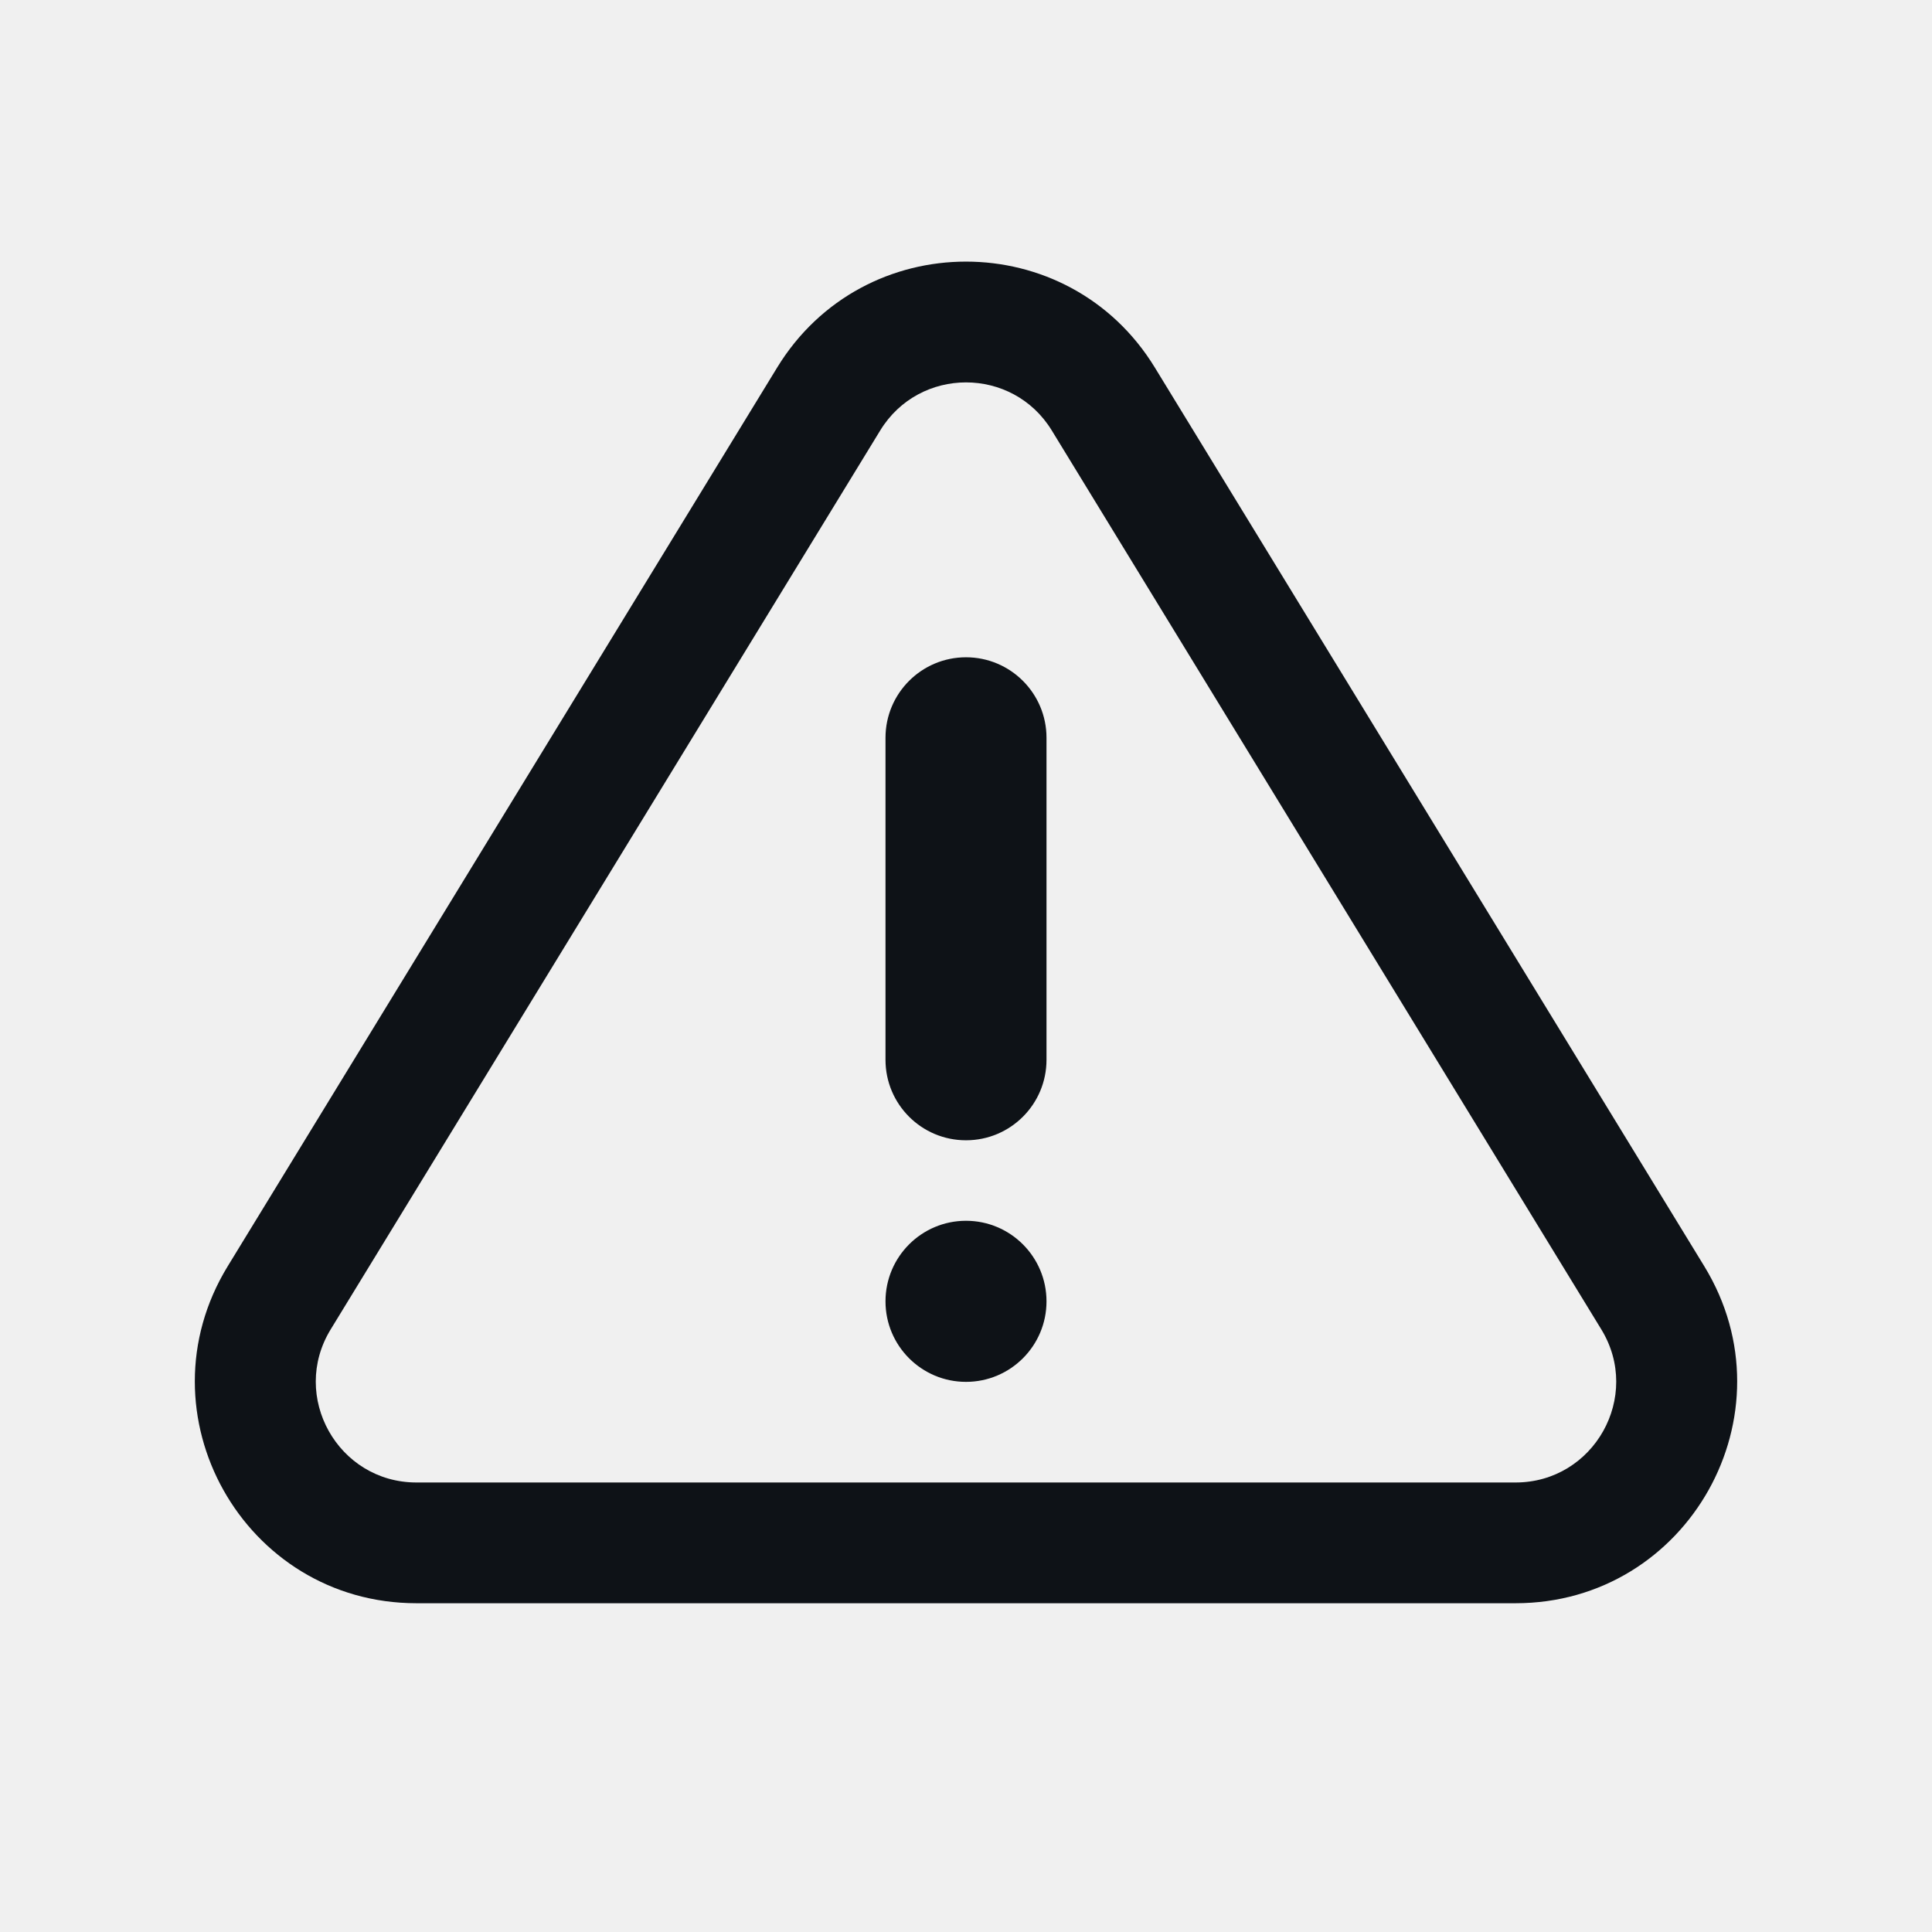
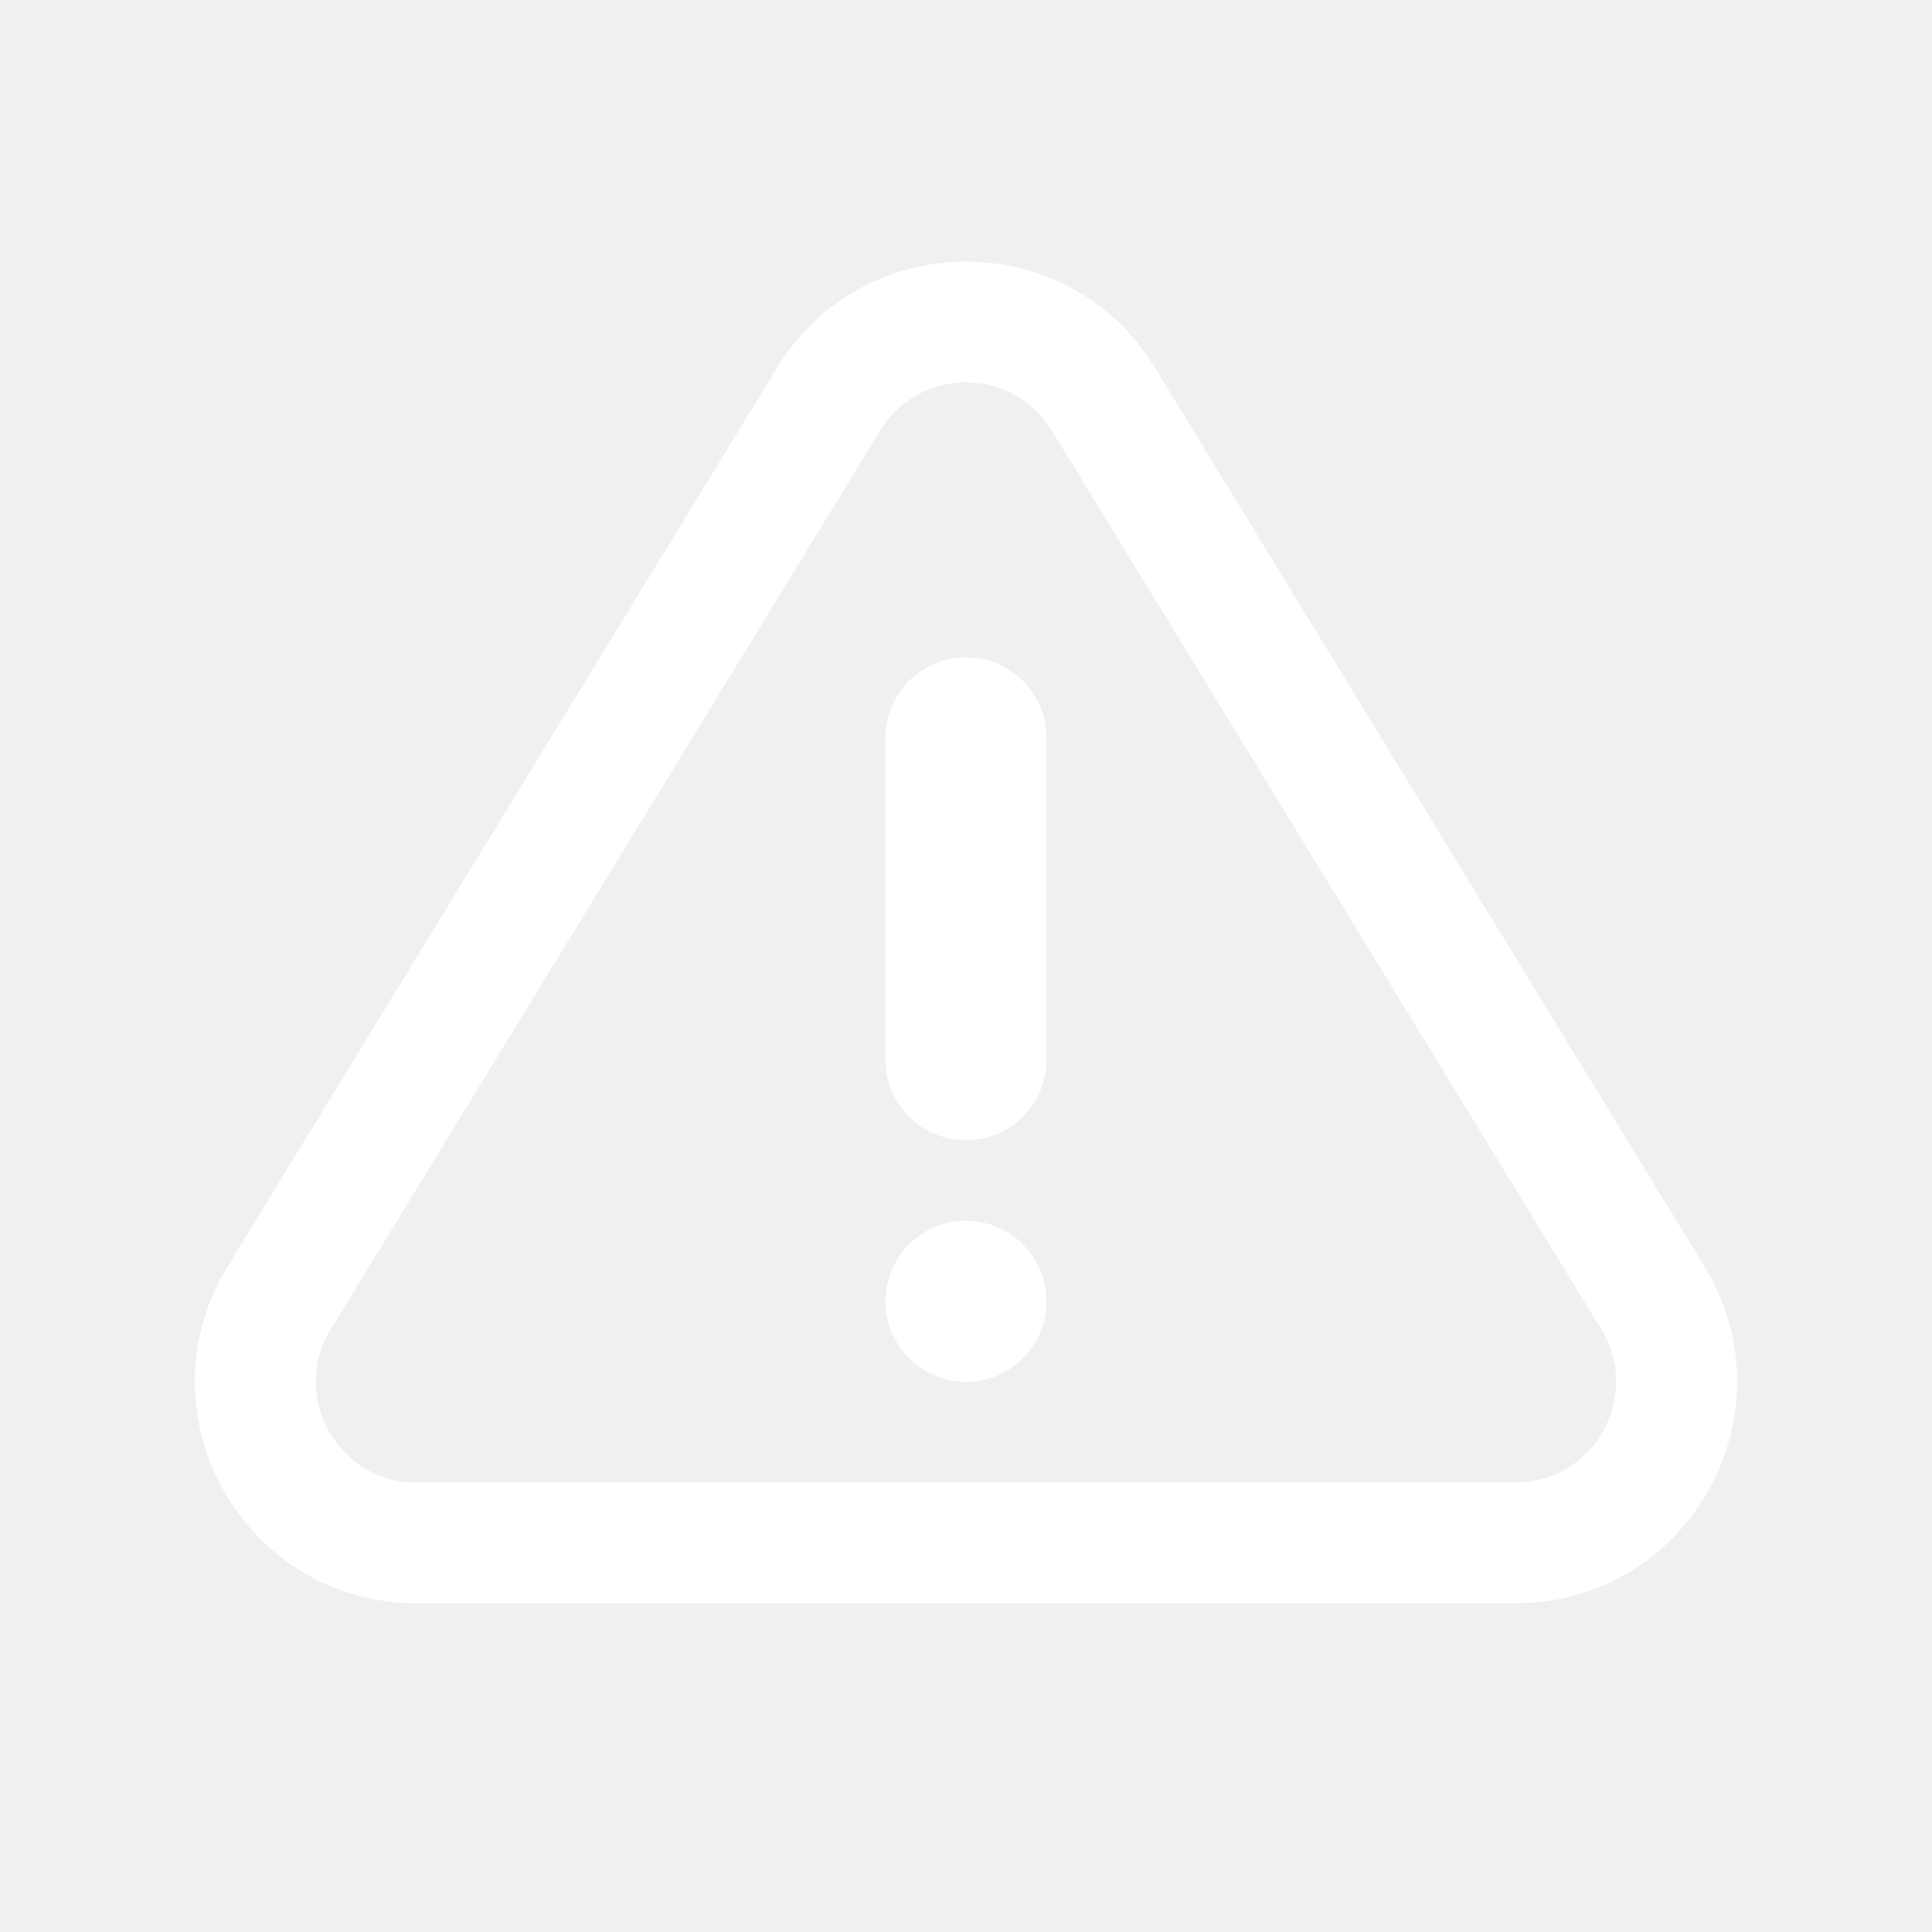
<svg xmlns="http://www.w3.org/2000/svg" width="24" height="24" viewBox="0 0 24 24" fill="none">
  <g id="Filled=no">
-     <path id="Union" fill-rule="evenodd" clip-rule="evenodd" d="M9.654 4.566C10.726 2.811 13.274 2.811 14.346 4.566L21.172 15.731C22.292 17.564 20.973 19.916 18.826 19.916H5.174C3.027 19.916 1.708 17.564 2.828 15.731L9.654 4.566ZM13.066 5.348C12.579 4.551 11.421 4.551 10.934 5.348L4.108 16.514C3.599 17.346 4.198 18.416 5.174 18.416H18.826C19.802 18.416 20.401 17.346 19.892 16.514L13.066 5.348ZM11 9.165C11 8.613 11.448 8.165 12 8.165C12.552 8.165 13 8.613 13 9.165V13.165C13 13.718 12.552 14.165 12 14.165C11.448 14.165 11 13.718 11 13.165V9.165ZM12 15.165C11.448 15.165 11 15.613 11 16.166C11 16.718 11.448 17.166 12 17.166C12.552 17.166 13 16.718 13 16.166C13 15.613 12.552 15.165 12 15.165Z" fill="#0E1217" />
+     <path id="Union" fill-rule="evenodd" clip-rule="evenodd" d="M9.654 4.566C10.726 2.811 13.274 2.811 14.346 4.566L21.172 15.731C22.292 17.564 20.973 19.916 18.826 19.916H5.174C3.027 19.916 1.708 17.564 2.828 15.731L9.654 4.566ZM13.066 5.348C12.579 4.551 11.421 4.551 10.934 5.348L4.108 16.514C3.599 17.346 4.198 18.416 5.174 18.416H18.826C19.802 18.416 20.401 17.346 19.892 16.514L13.066 5.348ZM11 9.165C11 8.613 11.448 8.165 12 8.165C12.552 8.165 13 8.613 13 9.165V13.165C13 13.718 12.552 14.165 12 14.165C11.448 14.165 11 13.718 11 13.165V9.165ZM12 15.165C11.448 15.165 11 15.613 11 16.166C11 16.718 11.448 17.166 12 17.166C12.552 17.166 13 16.718 13 16.166C13 15.613 12.552 15.165 12 15.165Z" fill="#FFFFFF" />
  </g>
</svg>
